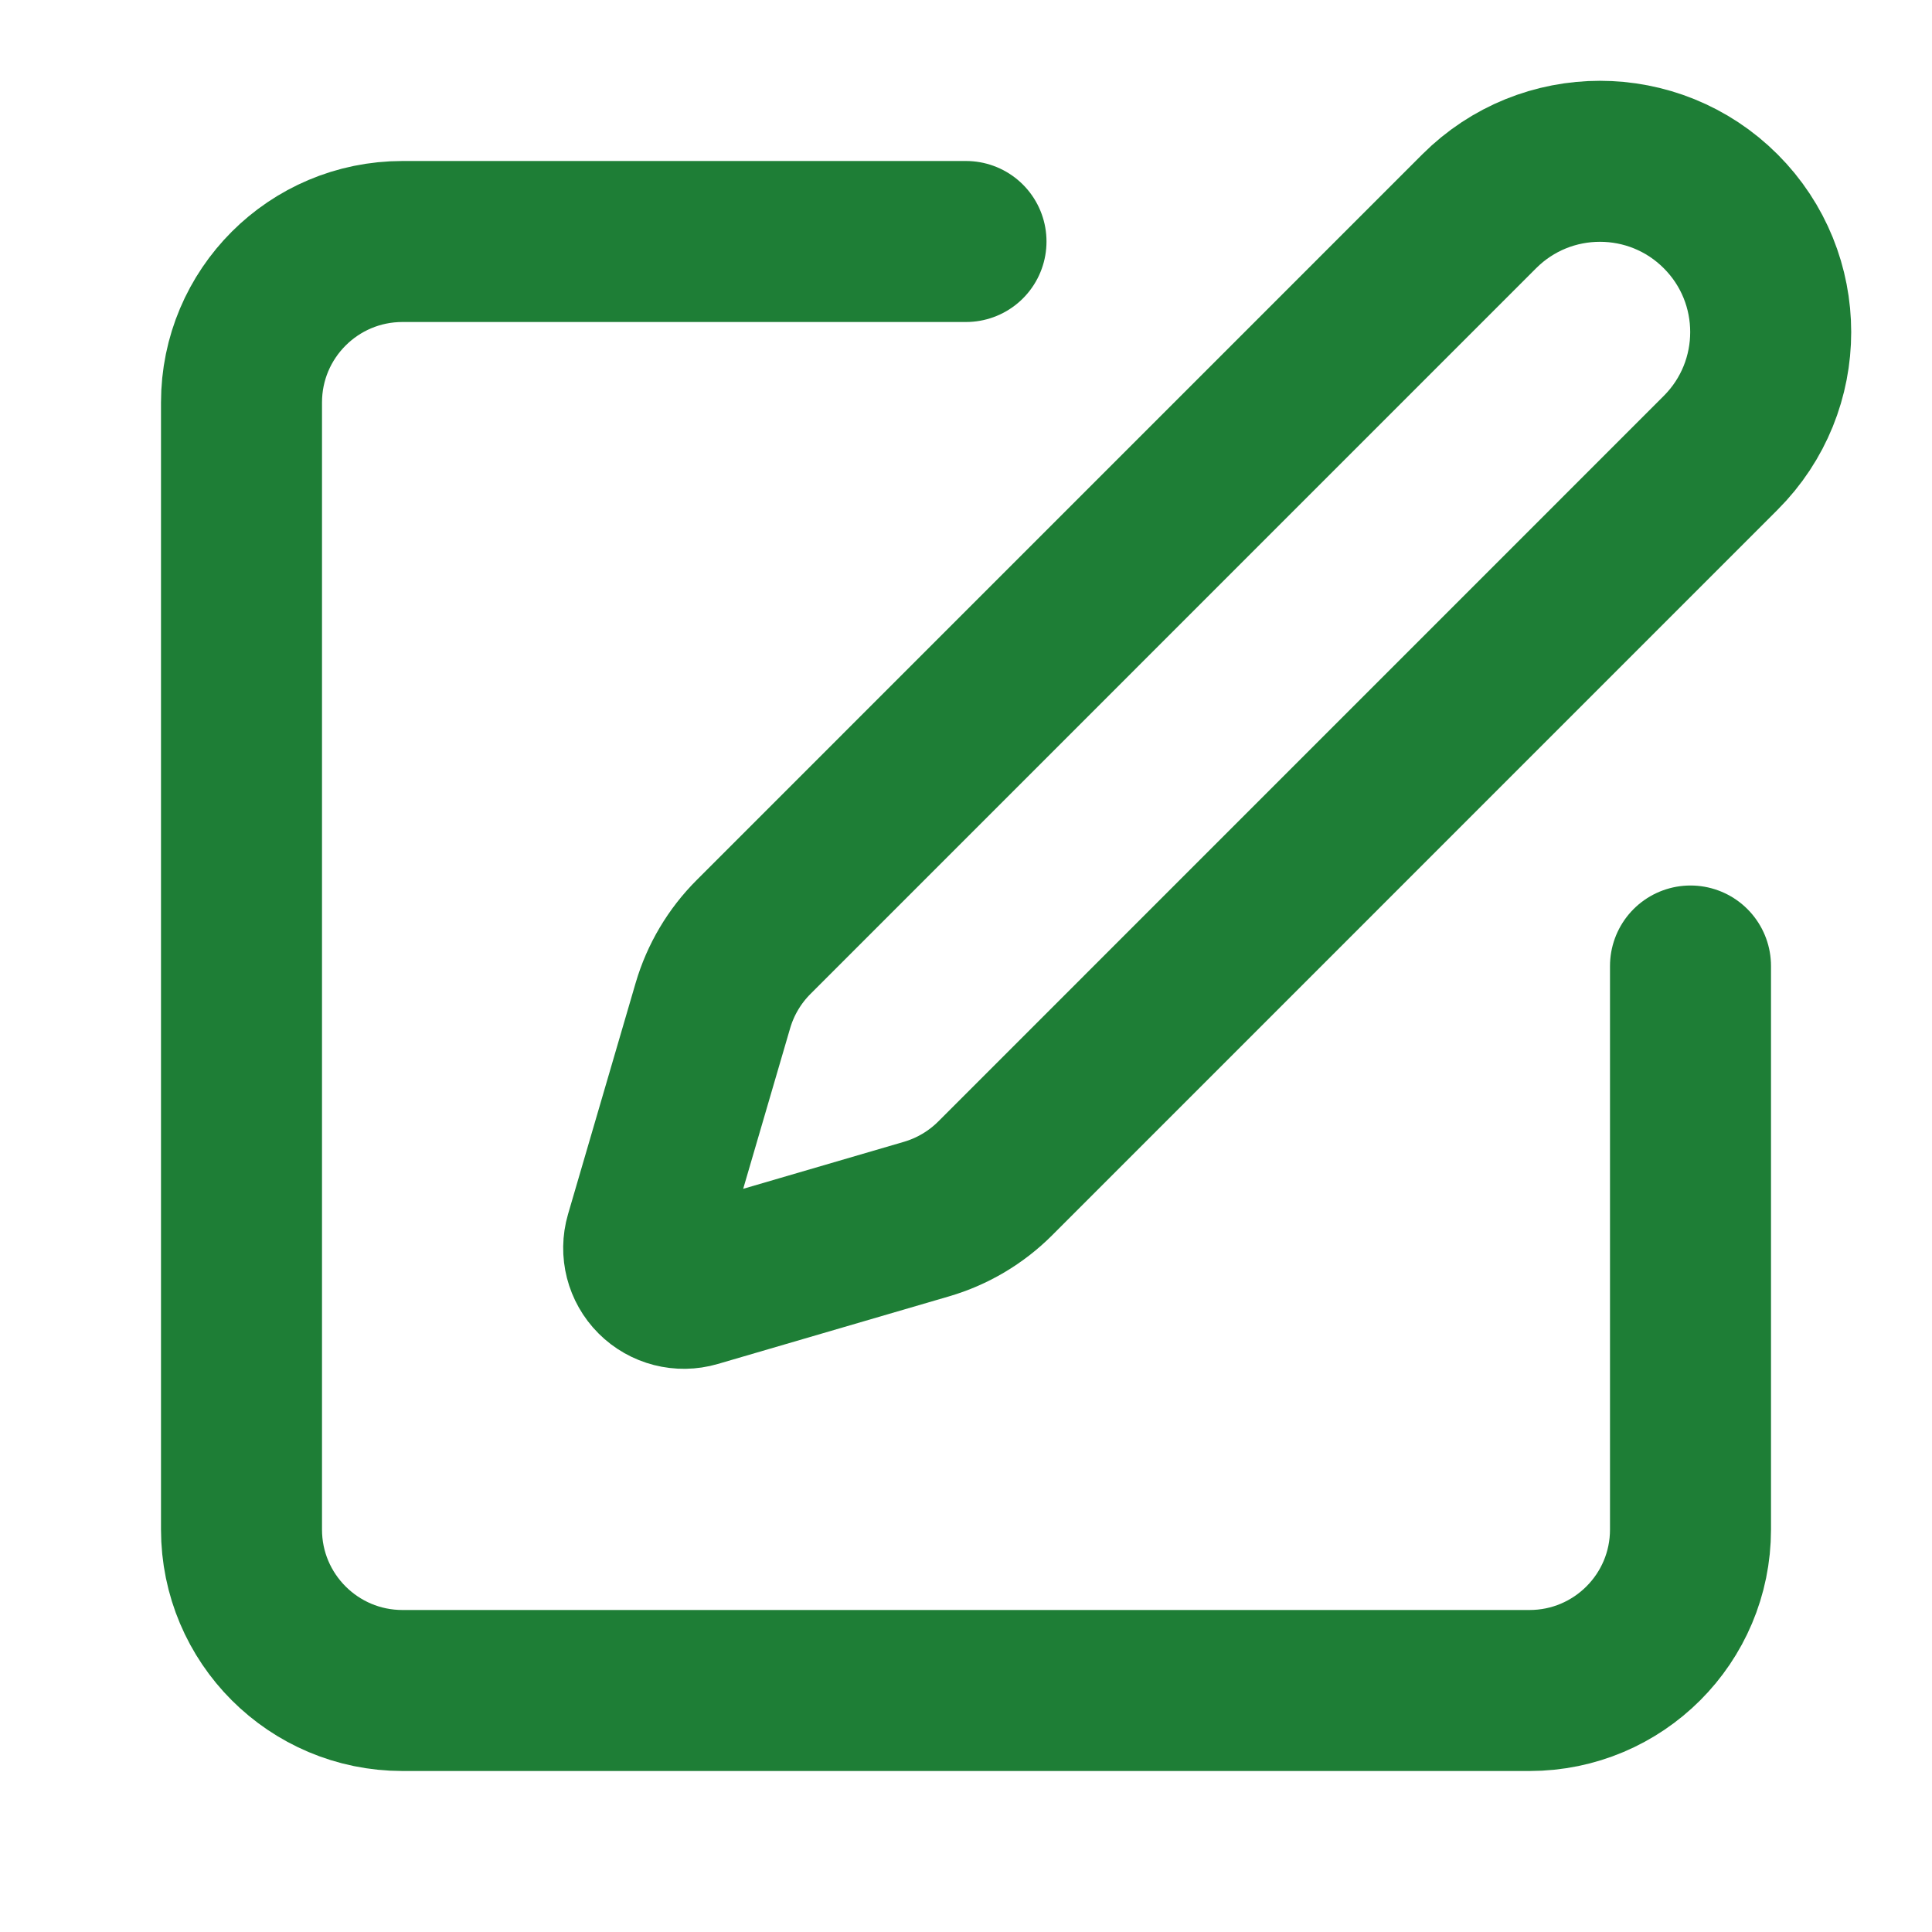
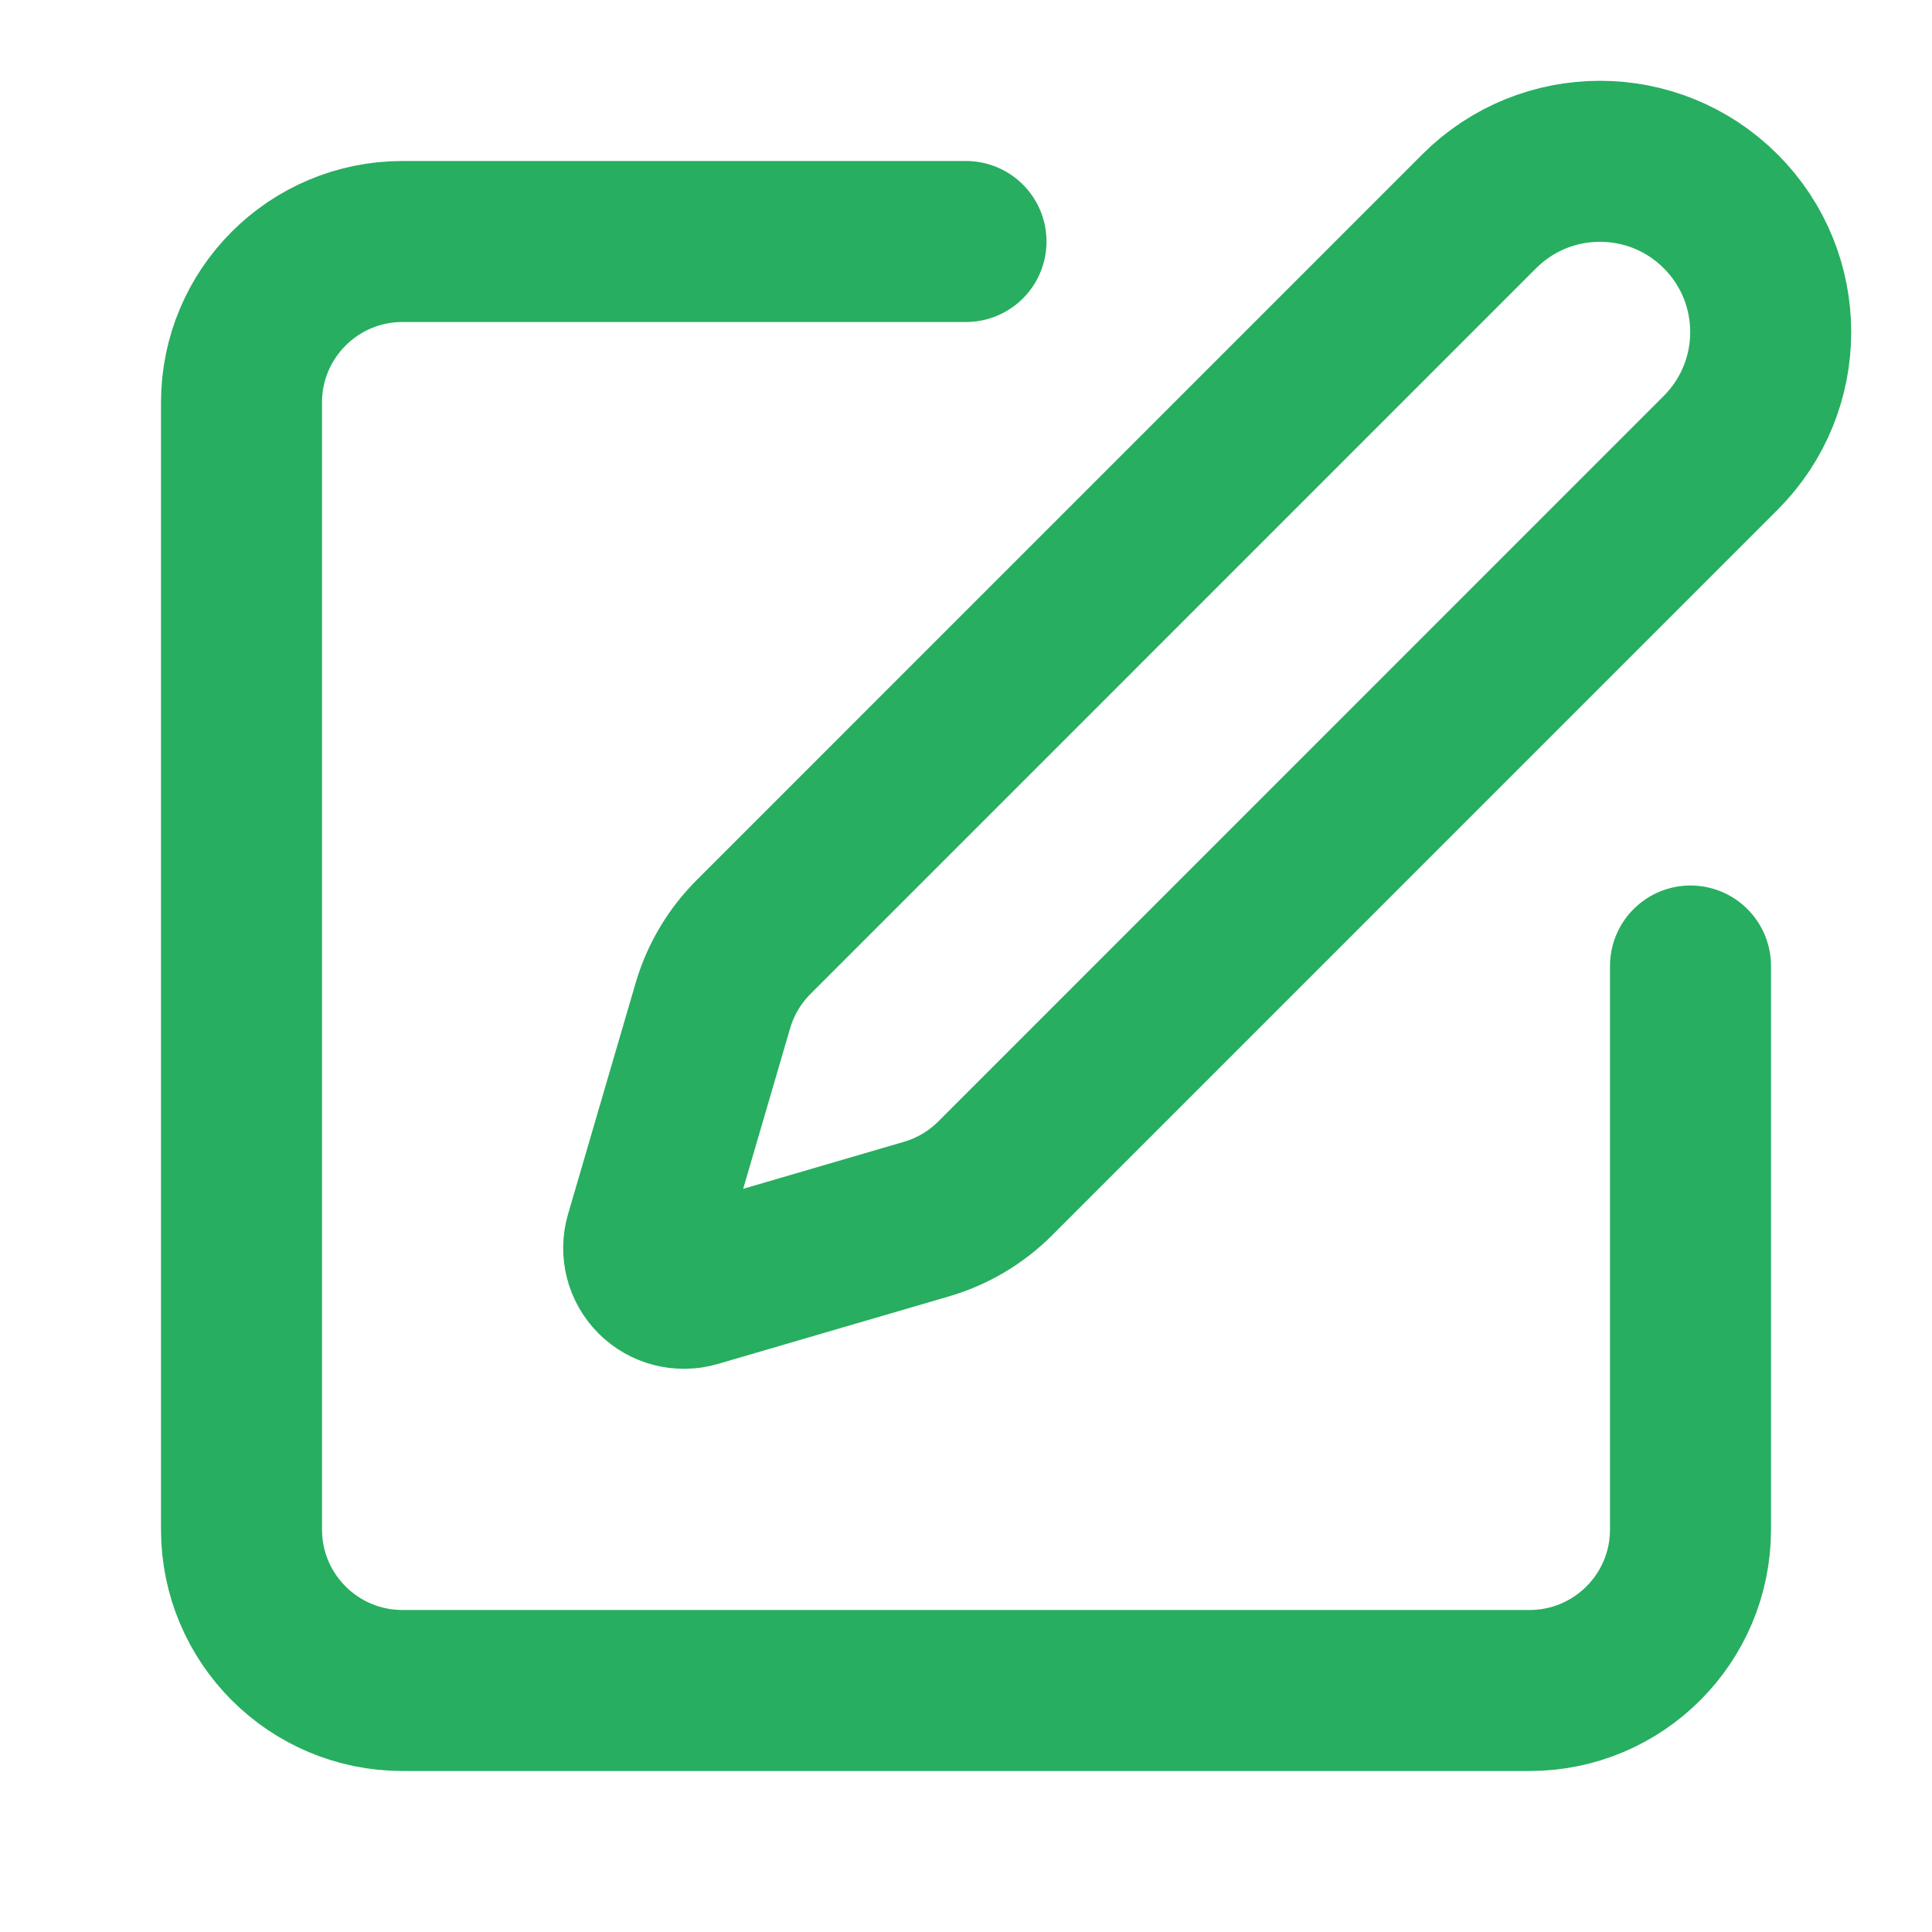
- <svg xmlns="http://www.w3.org/2000/svg" width="15" height="15" viewBox="0 0 24 24" fill="none" stroke="#1E7E36" stroke-width="2" stroke-linecap="round" stroke-linejoin="round" class="lucide lucide-square-pen-icon lucide-square-pen">
+ <svg xmlns="http://www.w3.org/2000/svg" width="15" height="15" viewBox="0 0 24 24" fill="none" stroke="#27ae60" stroke-width="2" stroke-linecap="round" stroke-linejoin="round" class="lucide lucide-square-pen-icon lucide-square-pen">
  <path d="M12 3H5a2 2 0 0 0-2 2v14a2 2 0 0 0 2 2h14a2 2 0 0 0 2-2v-7" />
  <path d="M18.375 2.625a1 1 0 0 1 3 3l-9.013 9.014a2 2 0 0 1-.853.505l-2.873.84a.5.5 0 0 1-.62-.62l.84-2.873a2 2 0 0 1 .506-.852z" />
</svg>
